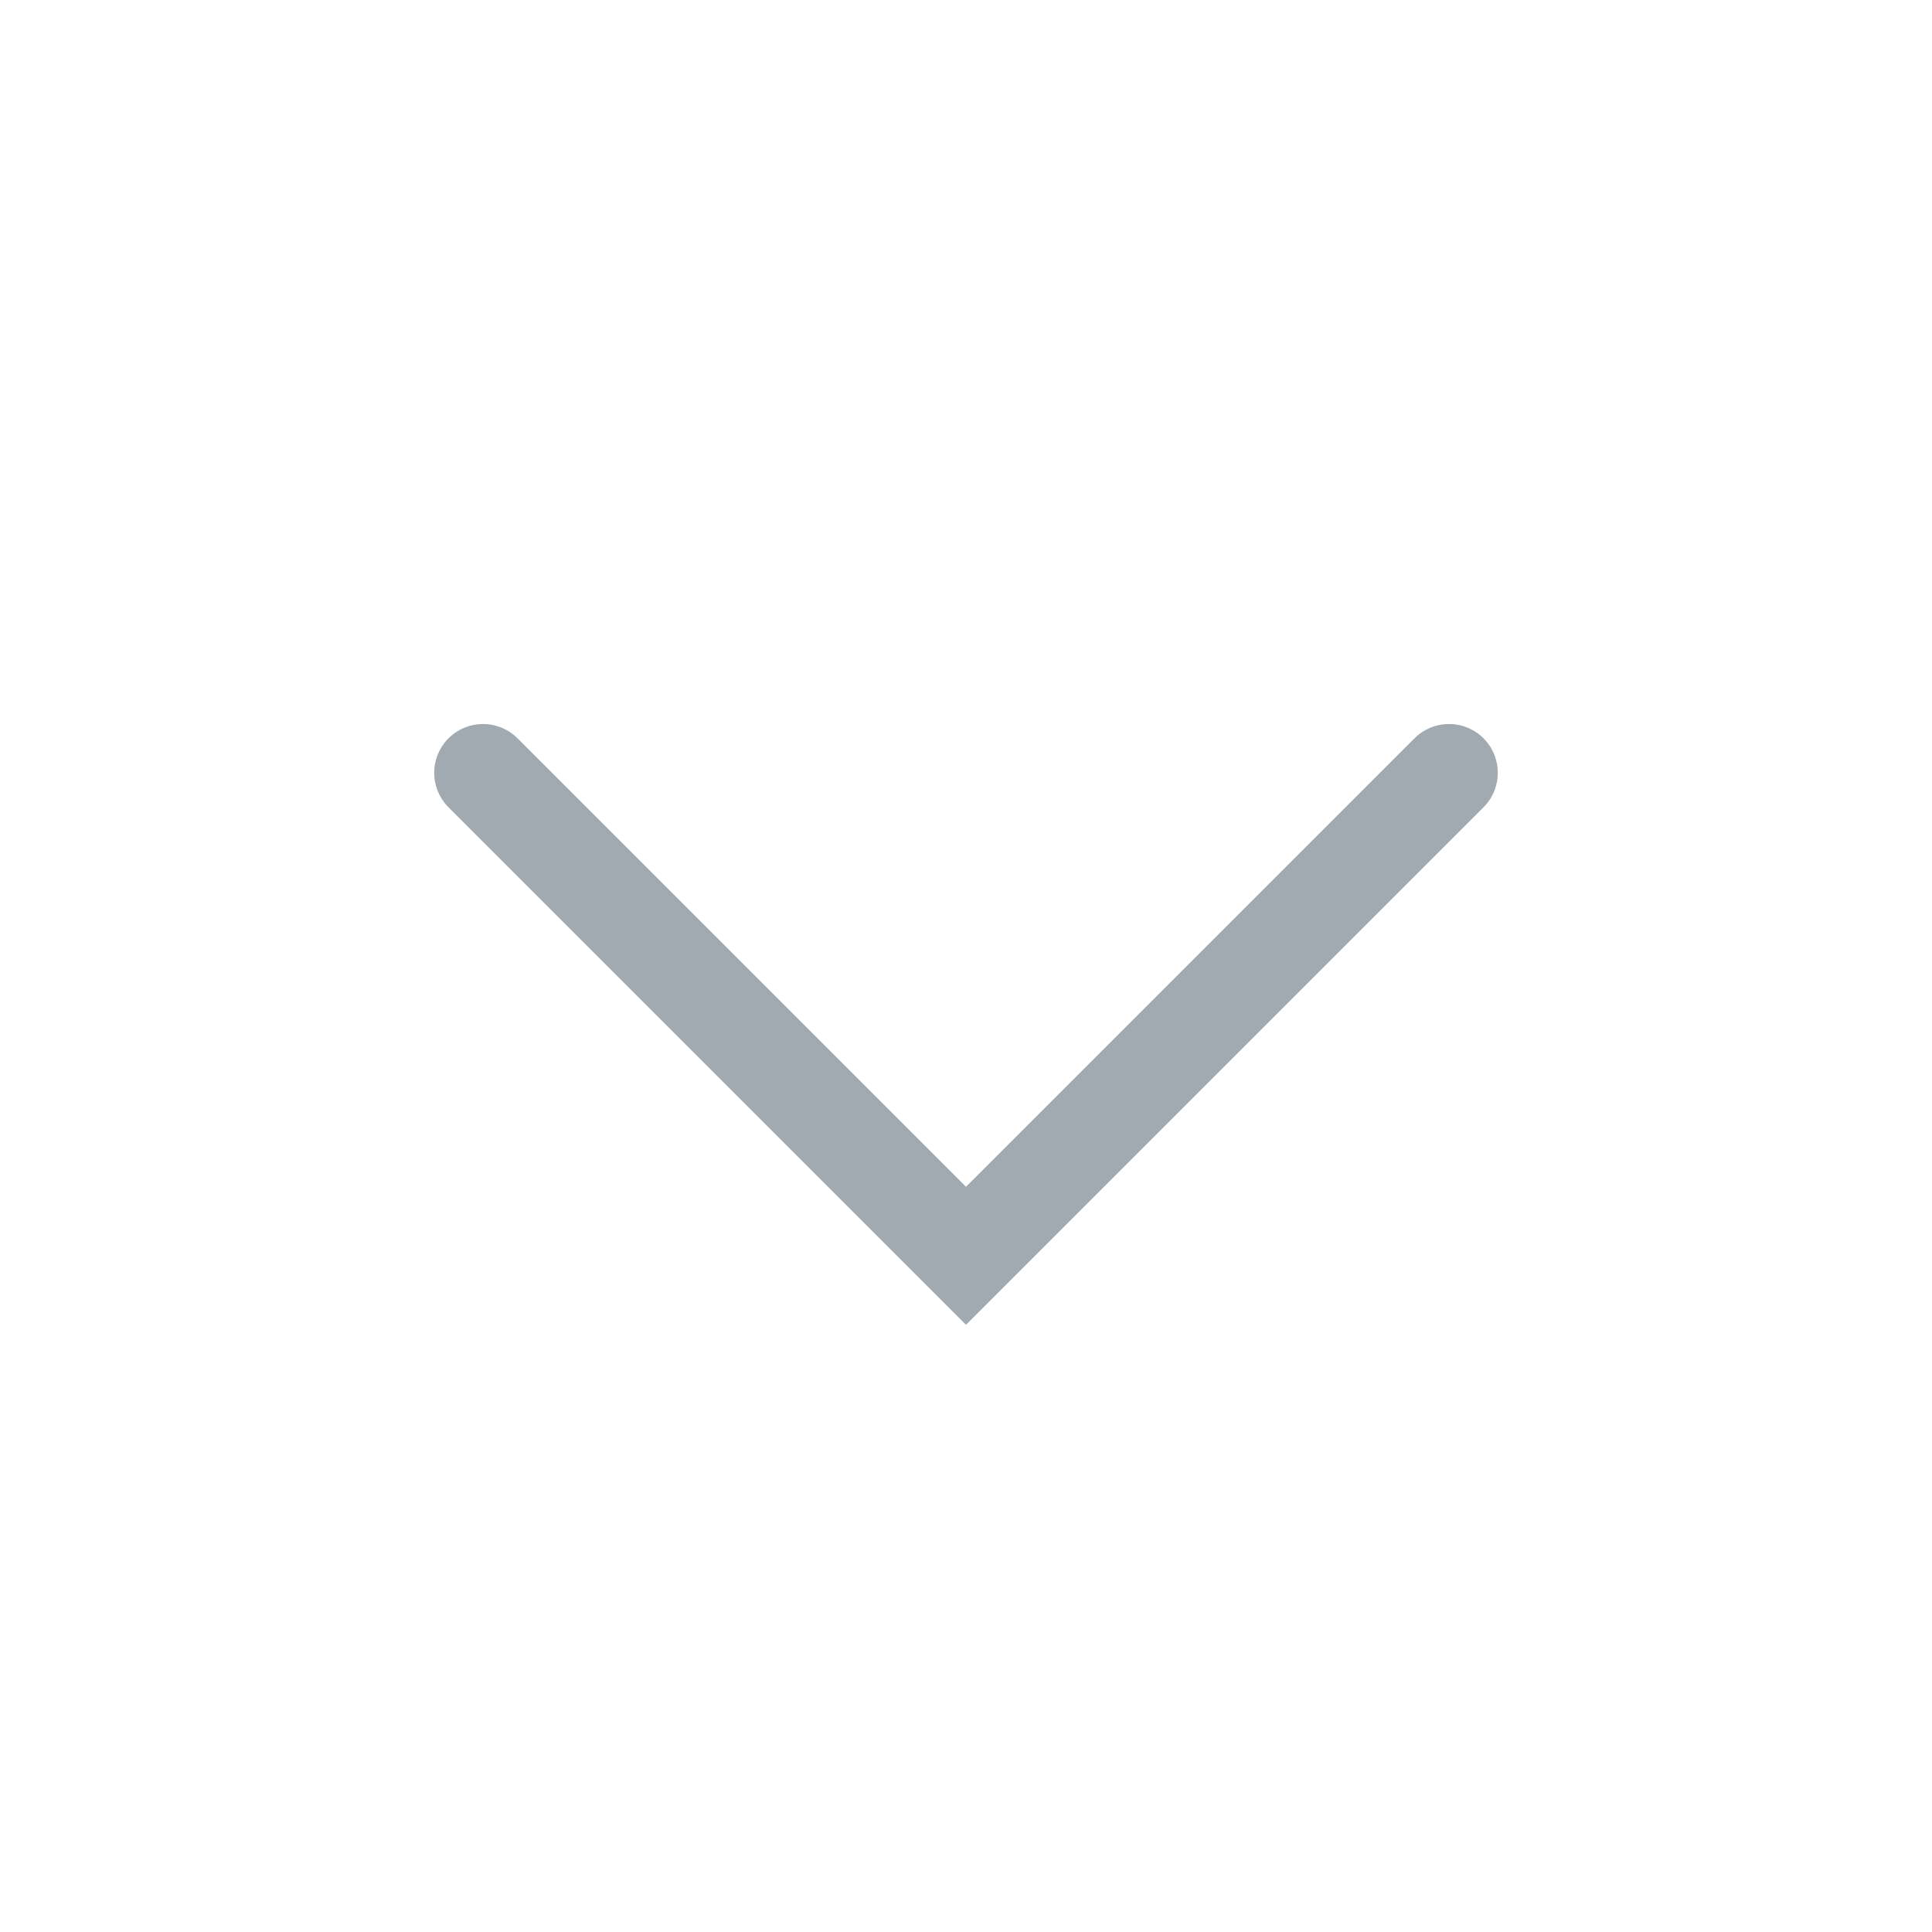
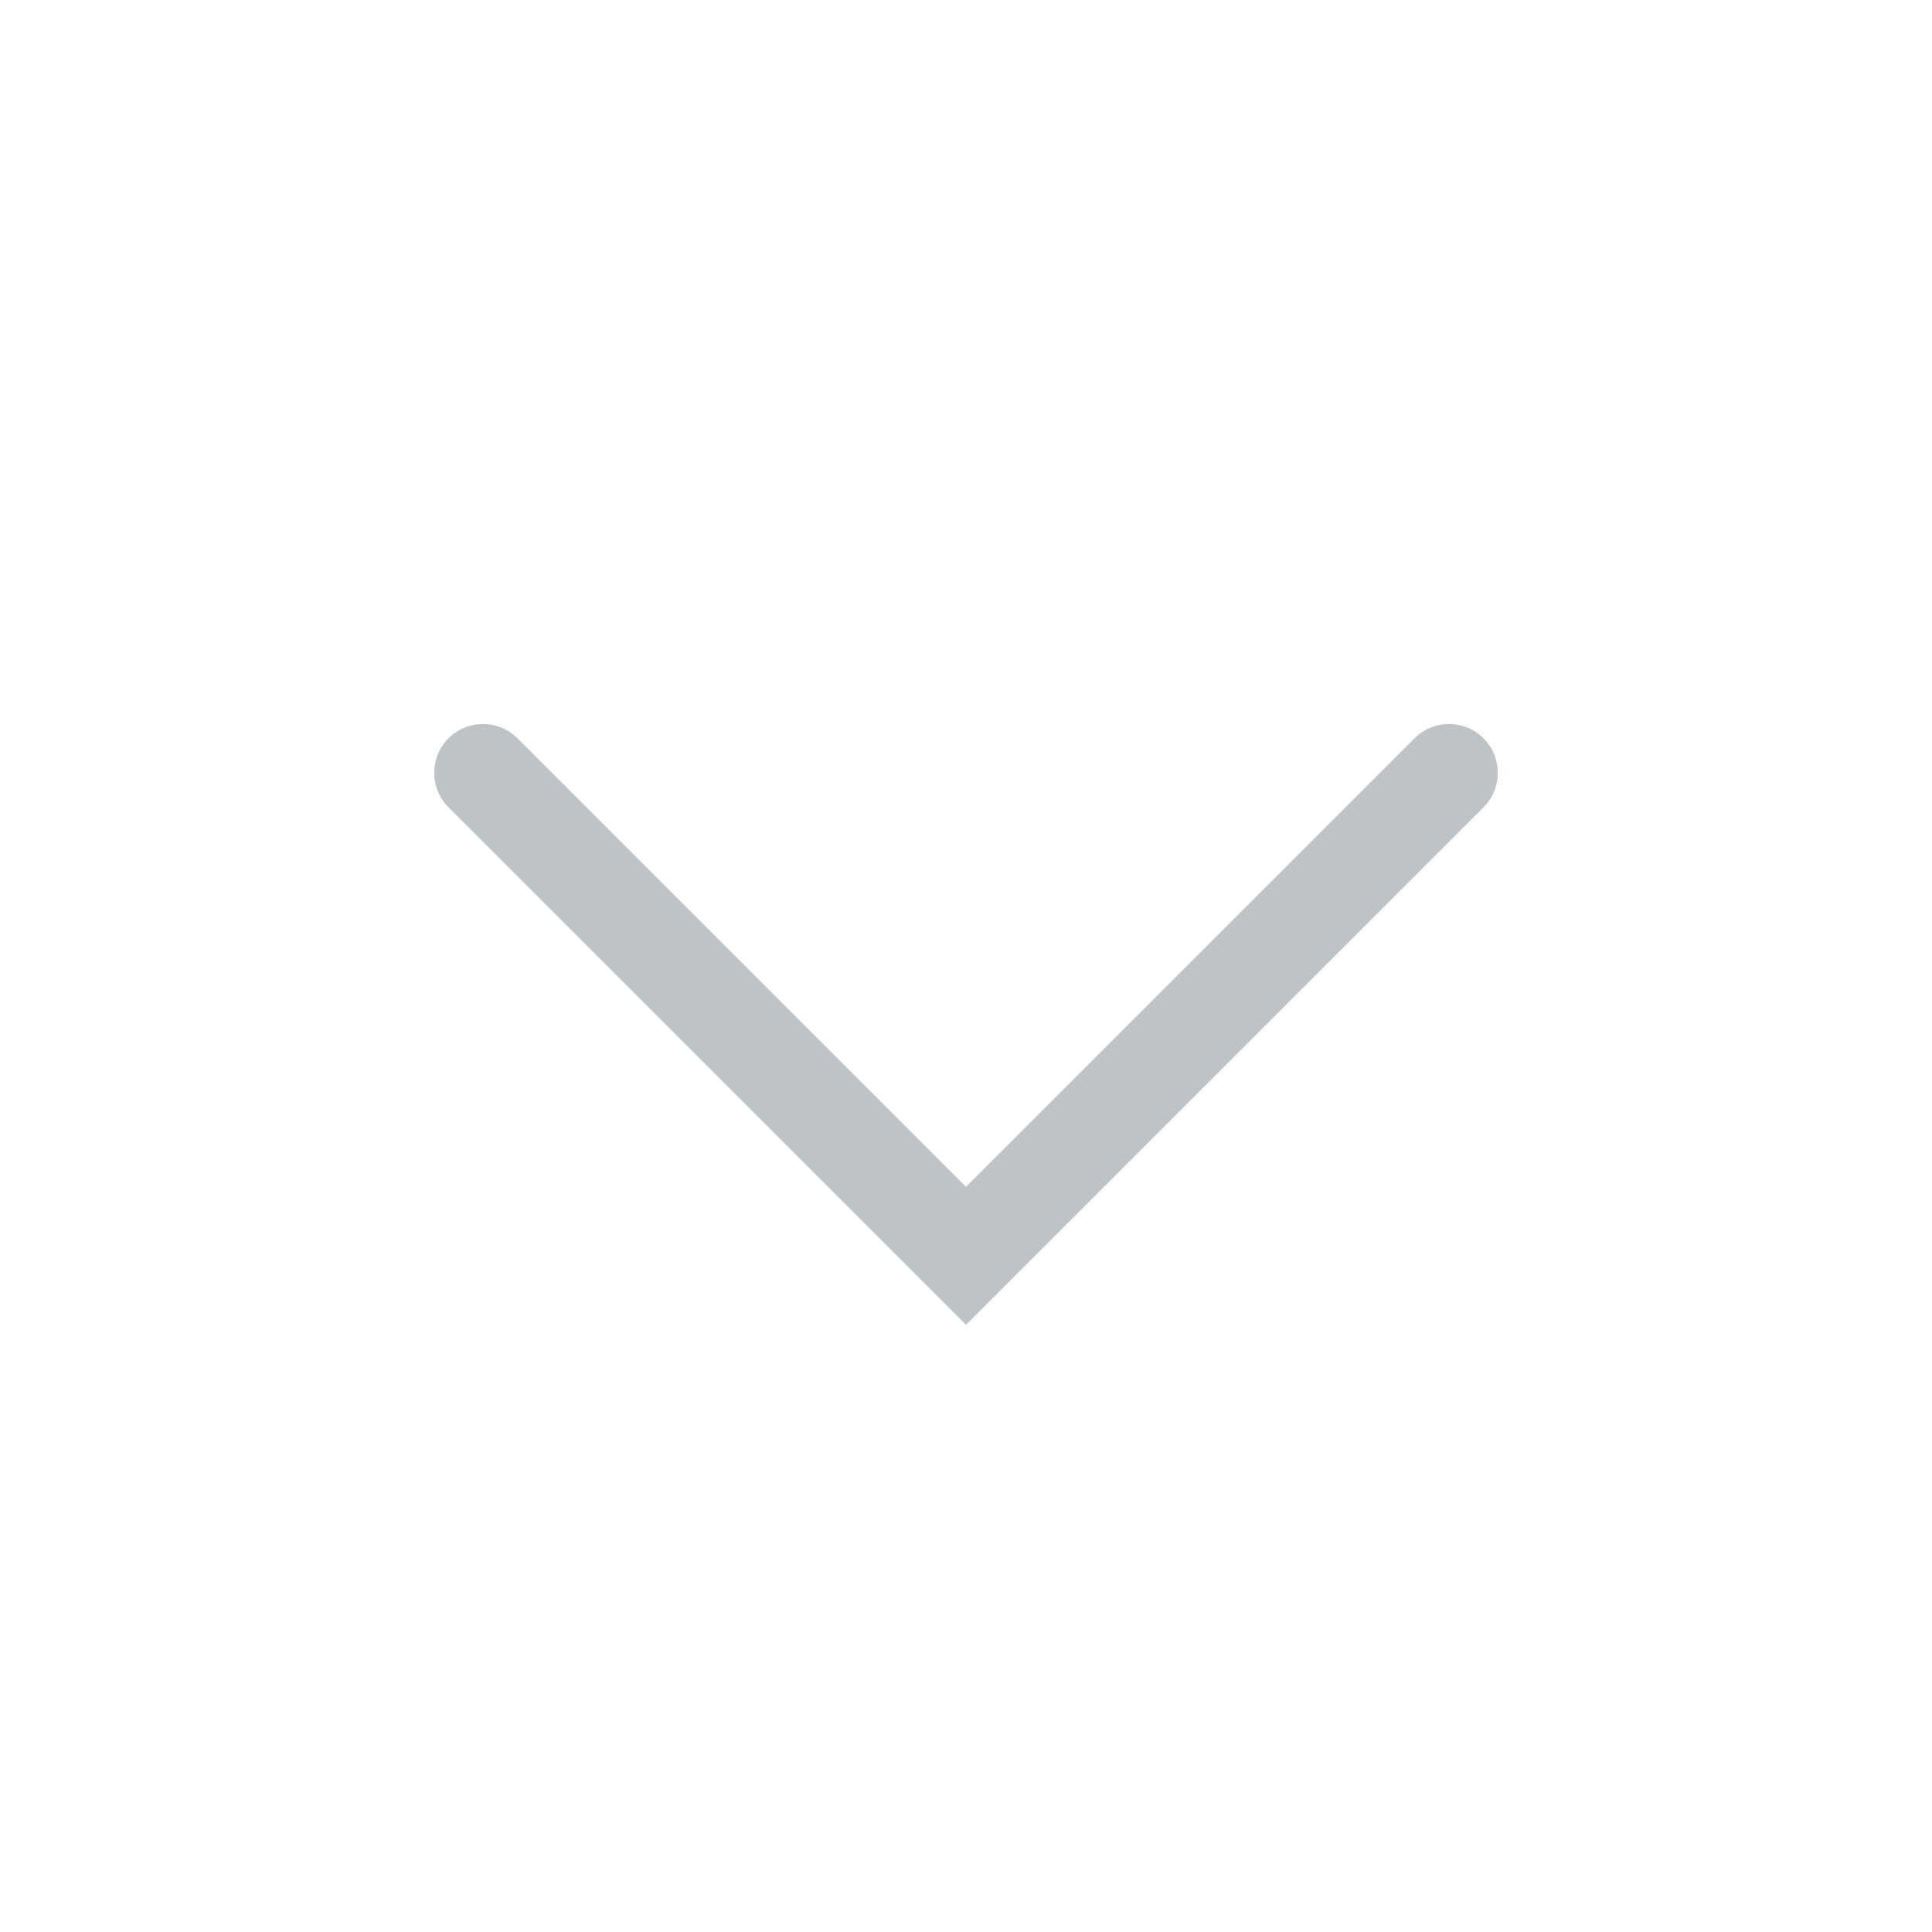
<svg xmlns="http://www.w3.org/2000/svg" viewBox="0 0 50 50" version="1.2" baseProfile="tiny">
  <defs>
</defs>
  <g fill="none" stroke="black" stroke-width="1" fill-rule="evenodd" stroke-linecap="square" stroke-linejoin="bevel">
-     <g fill="none" stroke="#a1a9b1" stroke-opacity="1" stroke-width="1.01" stroke-linecap="round" stroke-linejoin="miter" stroke-miterlimit="2" transform="matrix(2.5,0,0,2.5,2.5,2.5)" font-family="Noto Sans" font-size="10" font-weight="400" font-style="normal">
+     <g fill="none" stroke="#bdc3c7" stroke-opacity="1" stroke-width="1.01" stroke-linecap="round" stroke-linejoin="miter" stroke-miterlimit="2" transform="matrix(2.5,0,0,2.5,2.5,2.5)" font-family="Noto Sans" font-size="10" font-weight="400" font-style="normal">
      <polyline fill="none" vector-effect="none" points="4,7 9,12 14,7 " />
    </g>
    <g fill="none" stroke="#000000" stroke-opacity="1" stroke-width="1" stroke-linecap="square" stroke-linejoin="bevel" transform="matrix(1,0,0,1,0,0)" font-family="Noto Sans" font-size="10" font-weight="400" font-style="normal">
</g>
  </g>
</svg>
